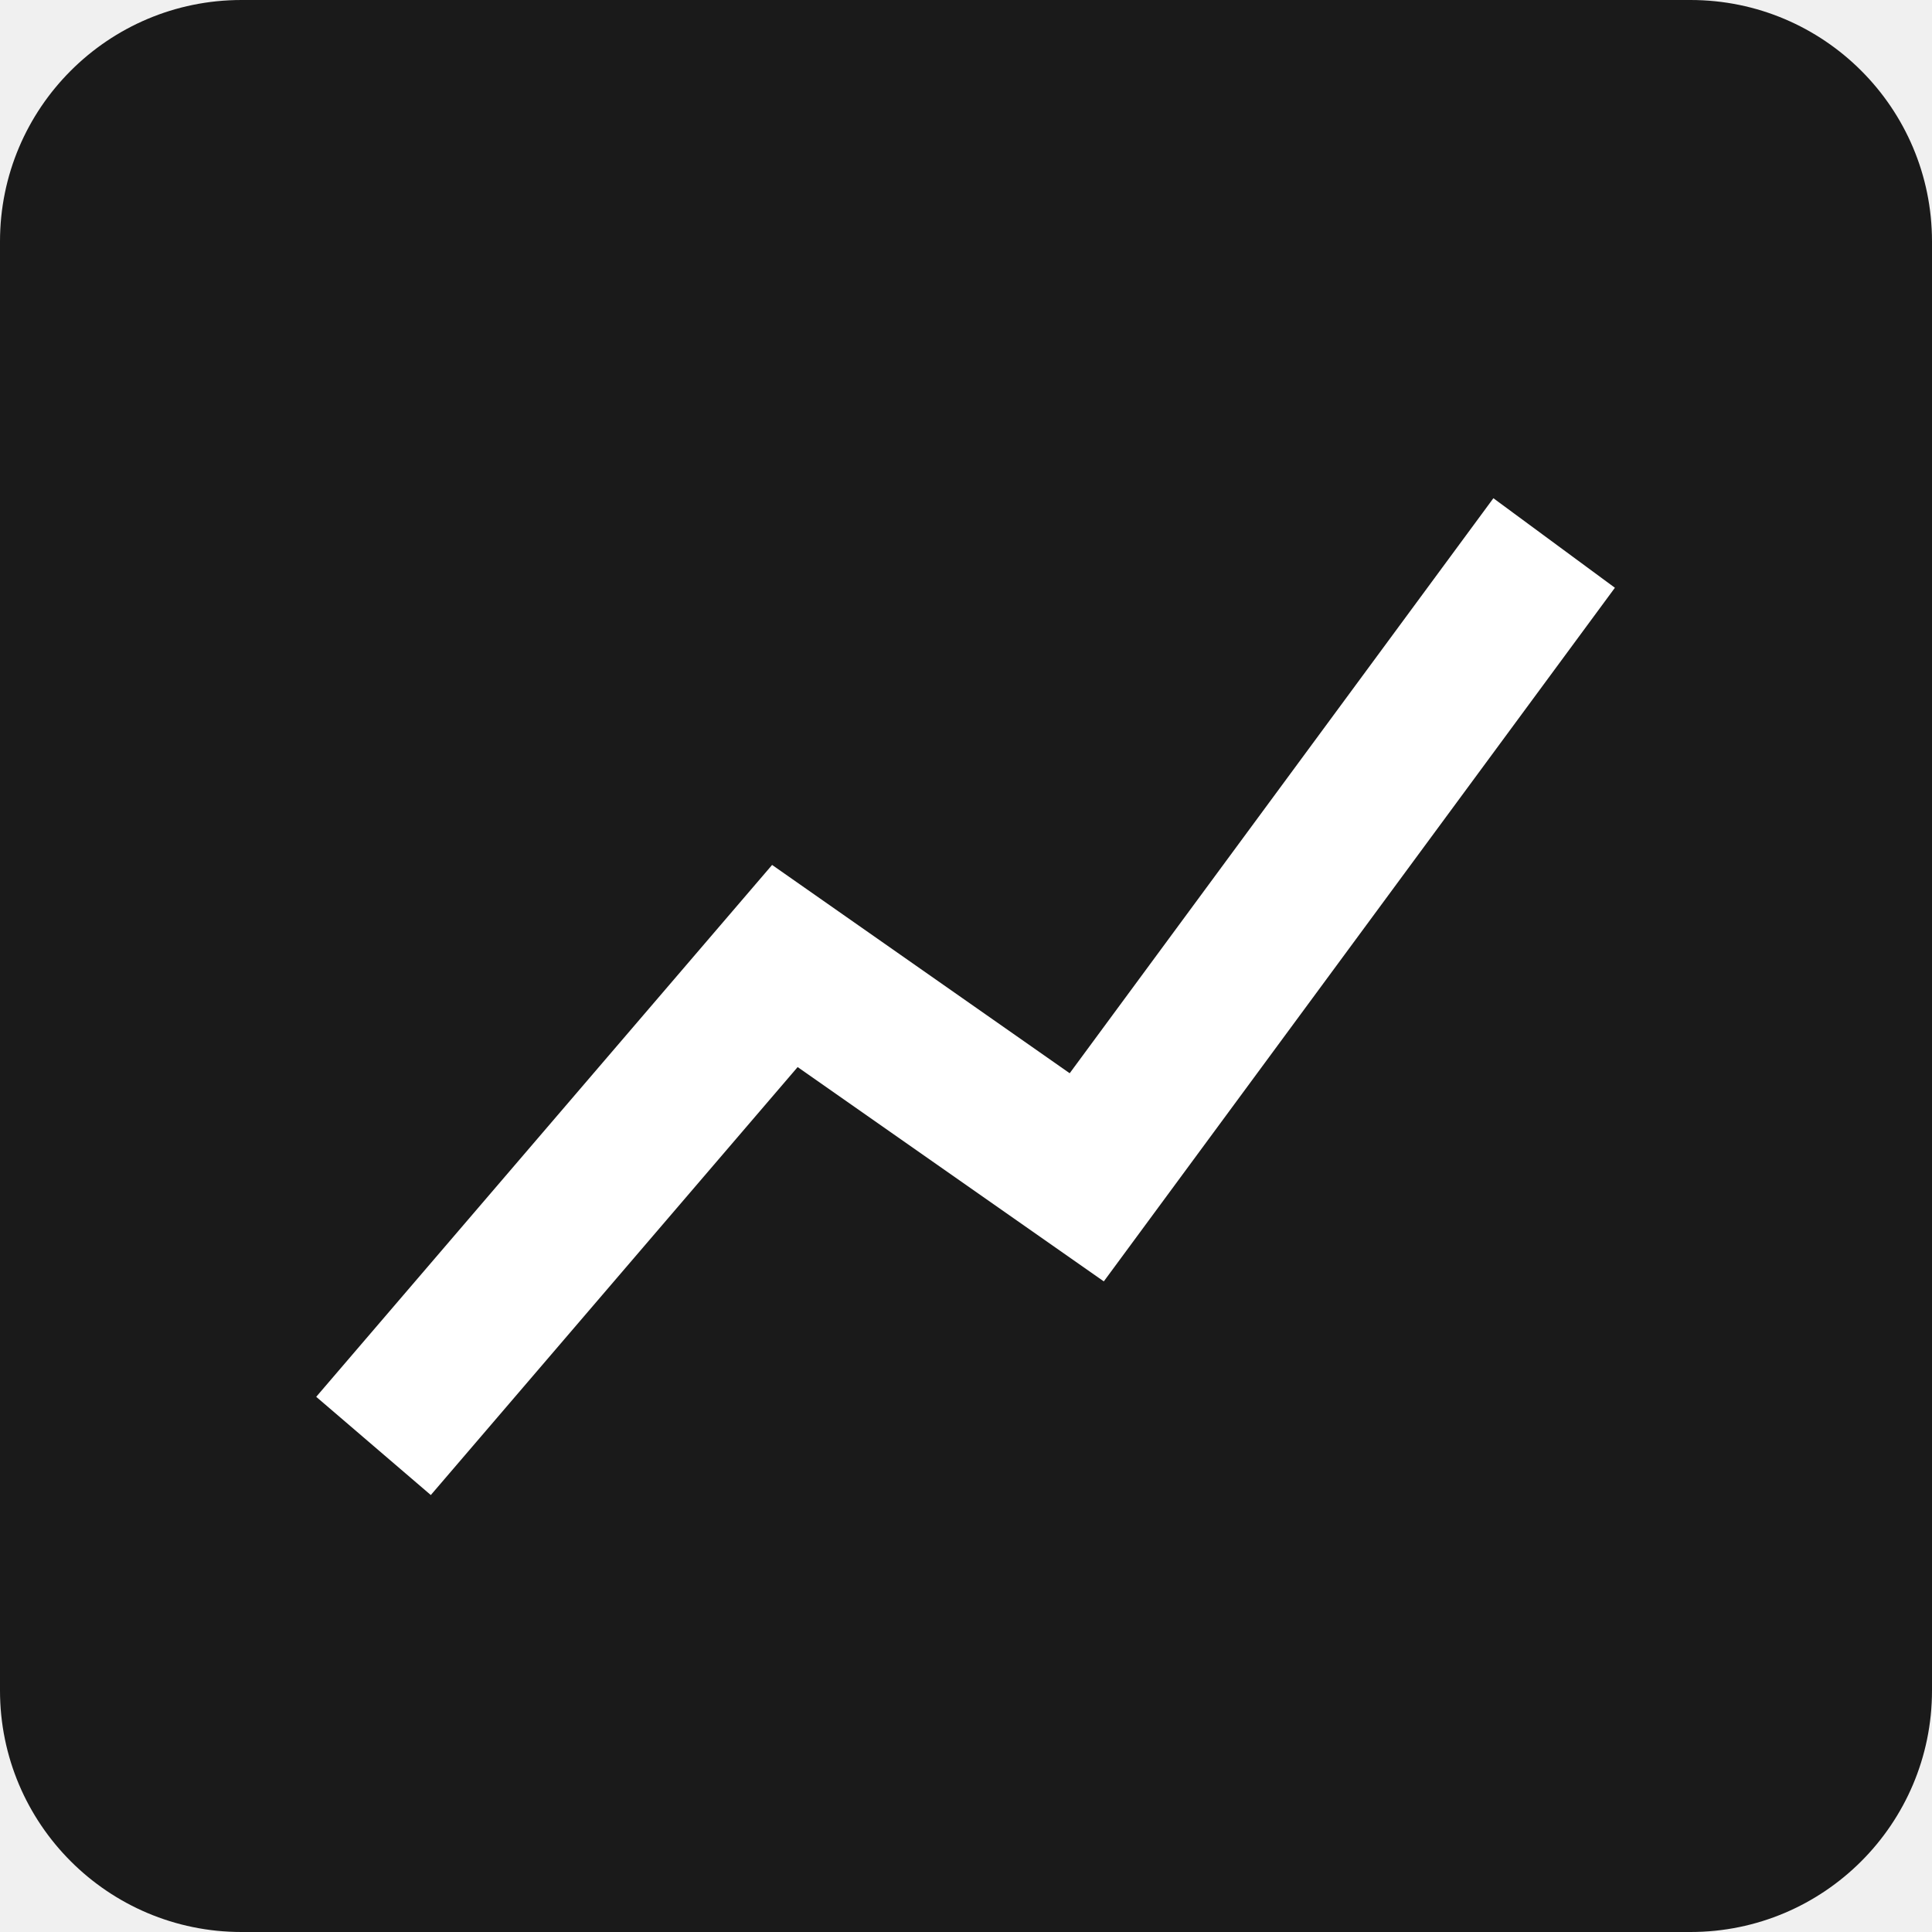
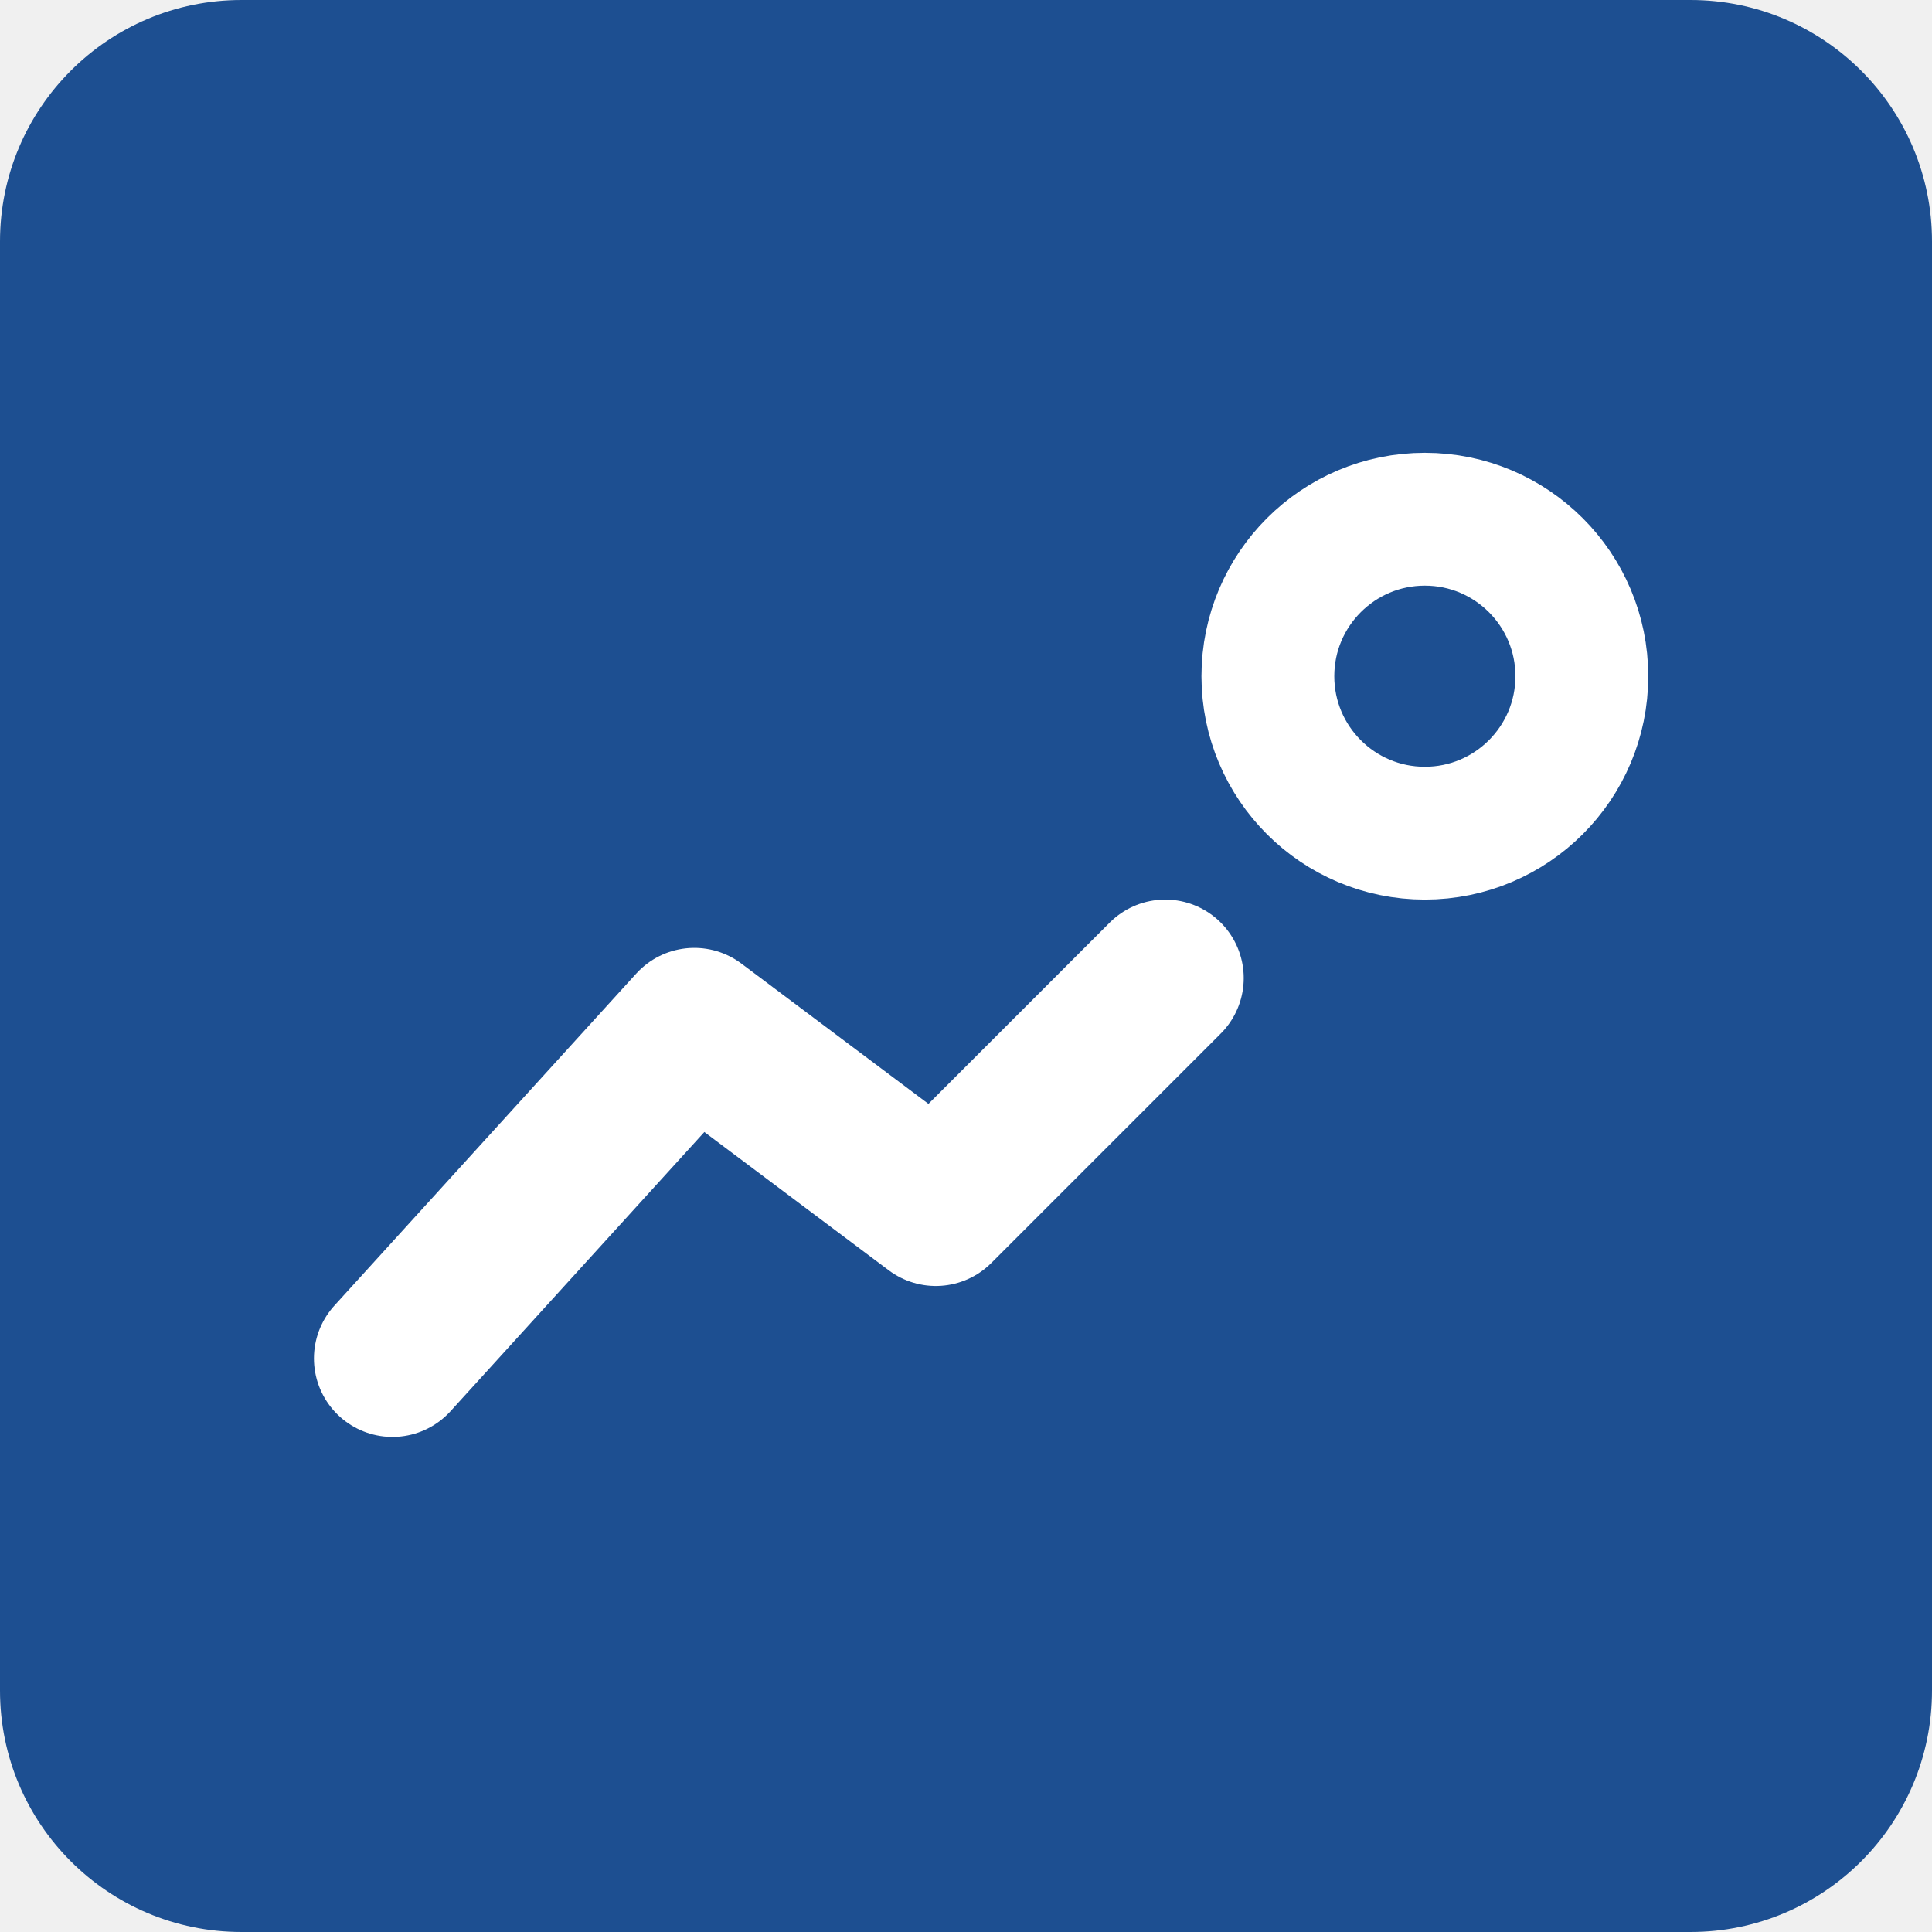
- <svg xmlns="http://www.w3.org/2000/svg" viewBox="0 0 32 32">
-   <rect width="32" height="32" rx="4" fill="#1a1a1a" />
-   <path d="M7 23 L13 16 L18 19.5 L25 10" fill="none" stroke="#fff" stroke-width="2.5" stroke-linecap="square" stroke-linejoin="miter" />
+ <svg xmlns="http://www.w3.org/2000/svg" viewBox="0 0 32 32" width="32" height="32">
+   <rect width="32" height="32" rx="4" fill="#1d4f91" />
+   <path d="M6.5 22.5 11.5 17 15.5 20 19.3 16.2" fill="none" stroke="#fff" stroke-width="2.6" stroke-linecap="round" stroke-linejoin="round" />
+   <circle cx="23.6" cy="11.2" r="2.6" fill="none" stroke="#fff" stroke-width="2.2" />
</svg>
